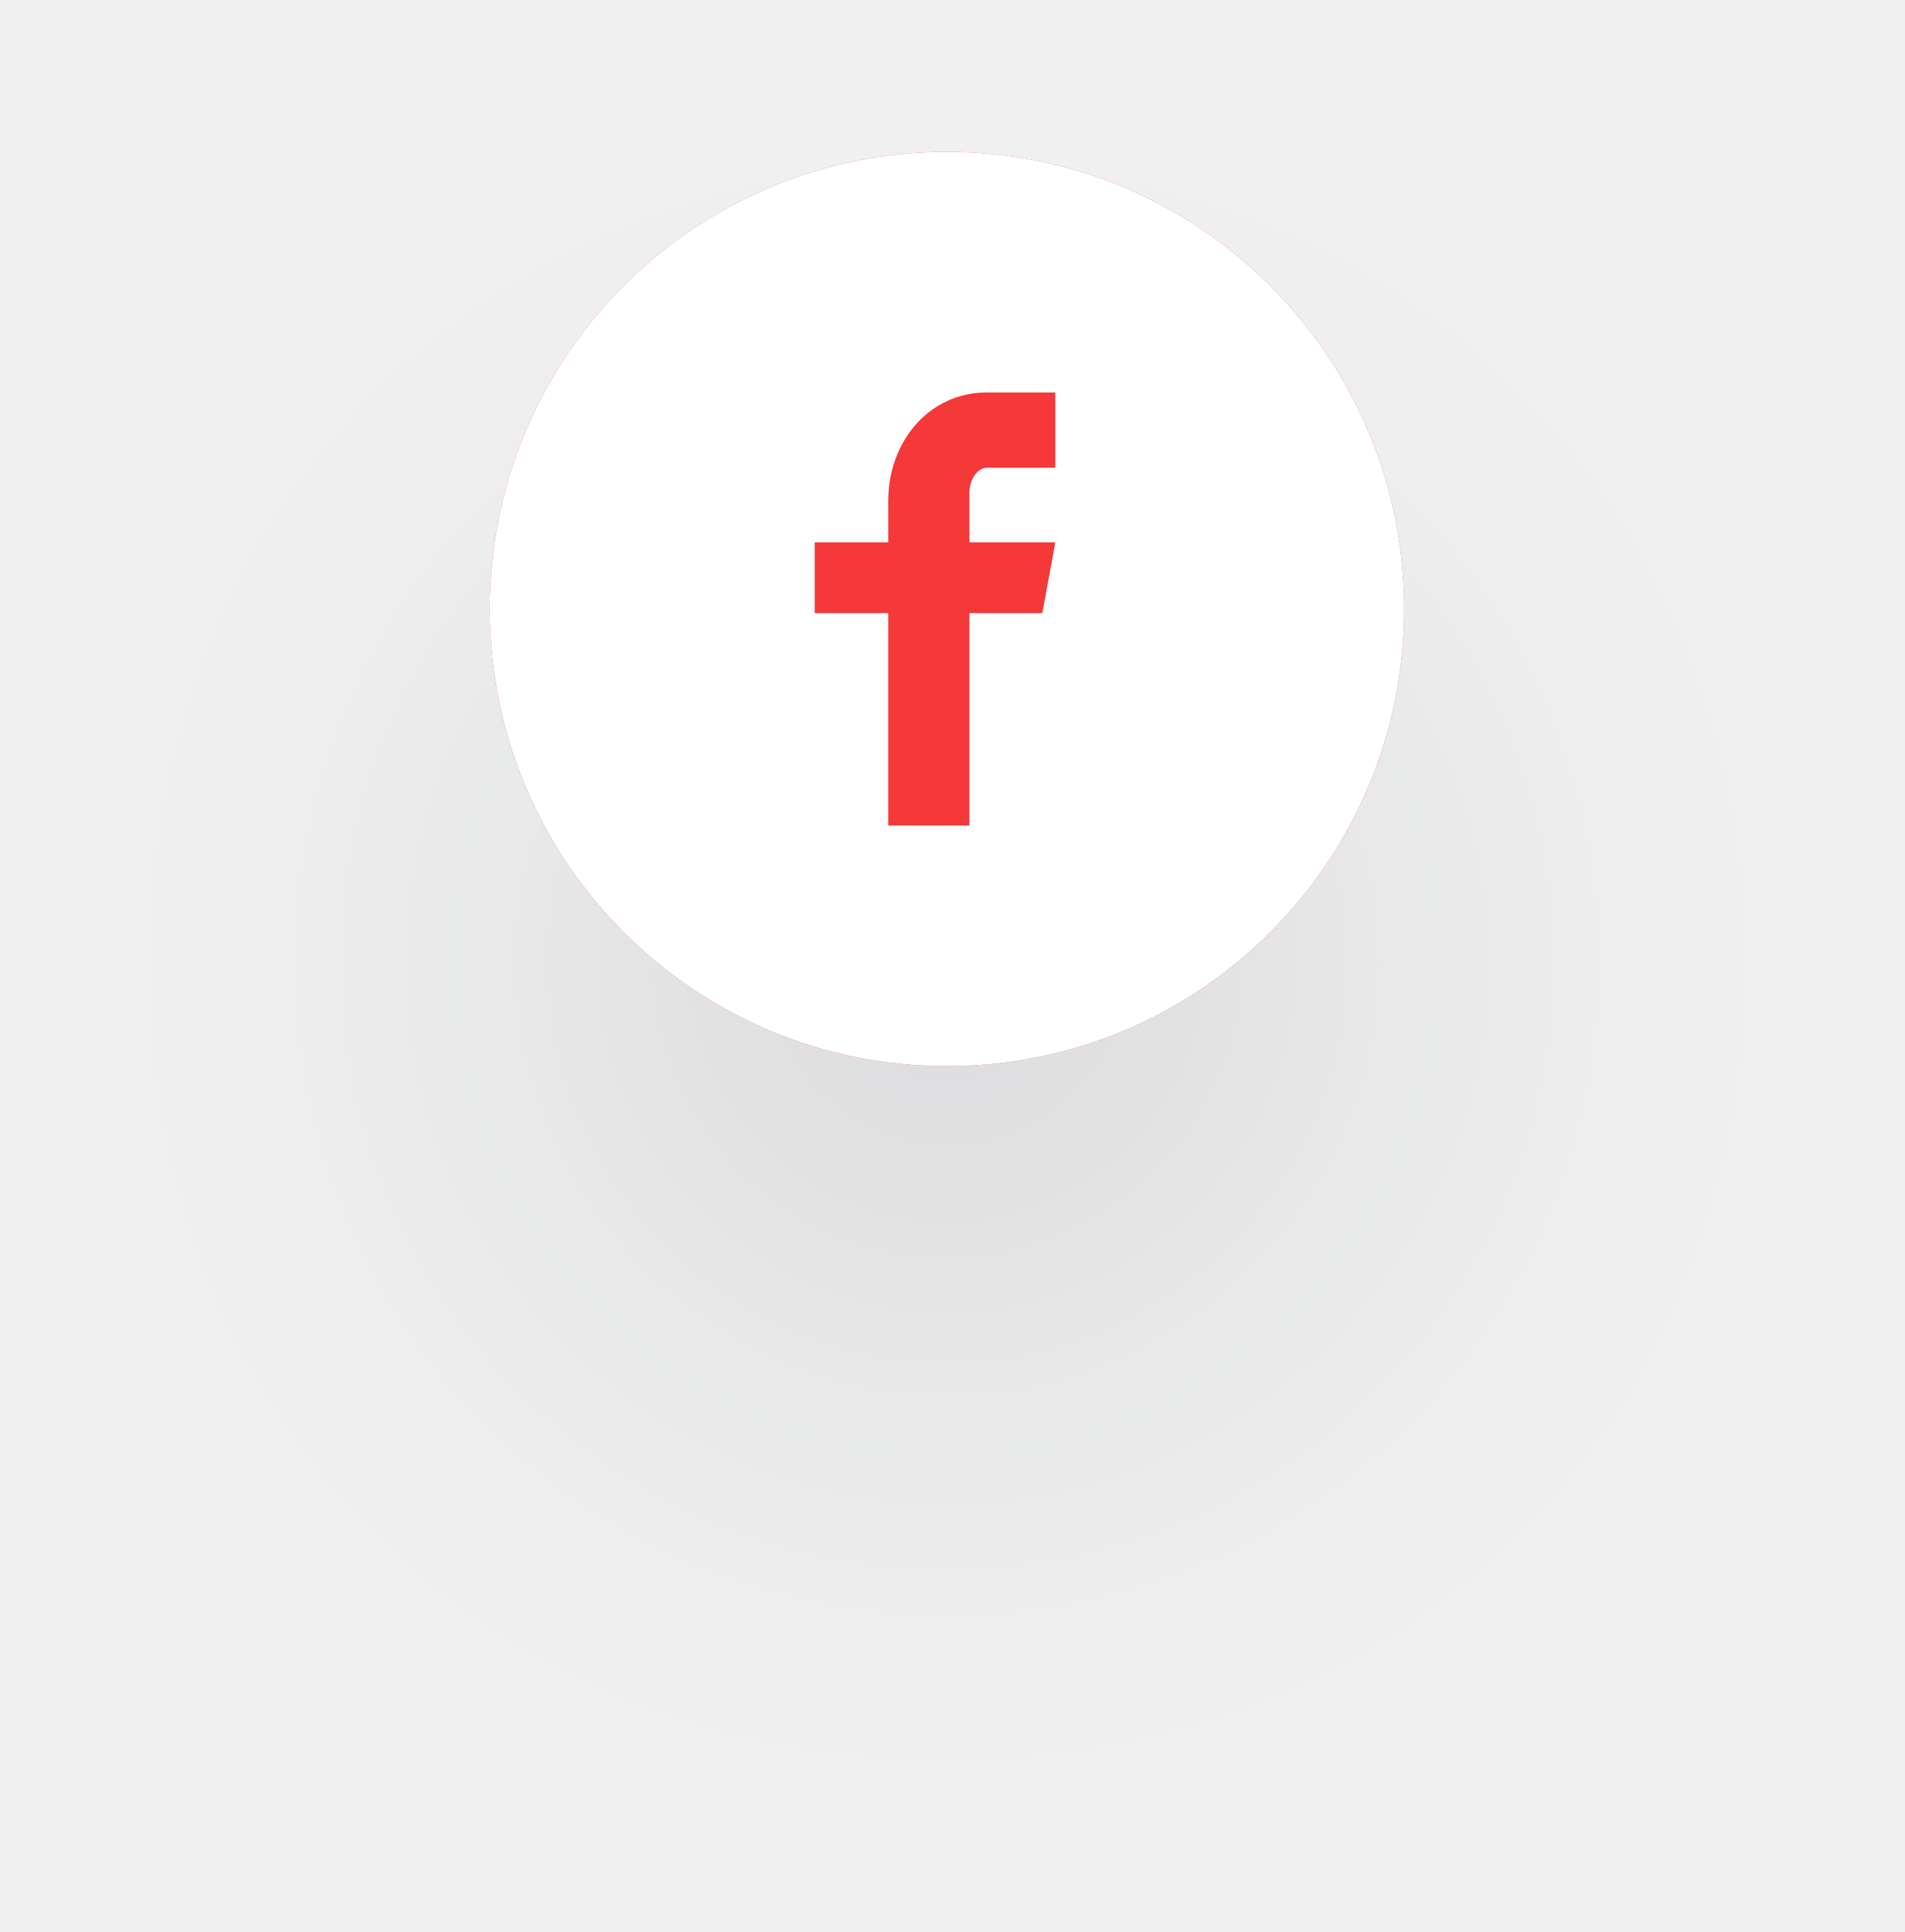
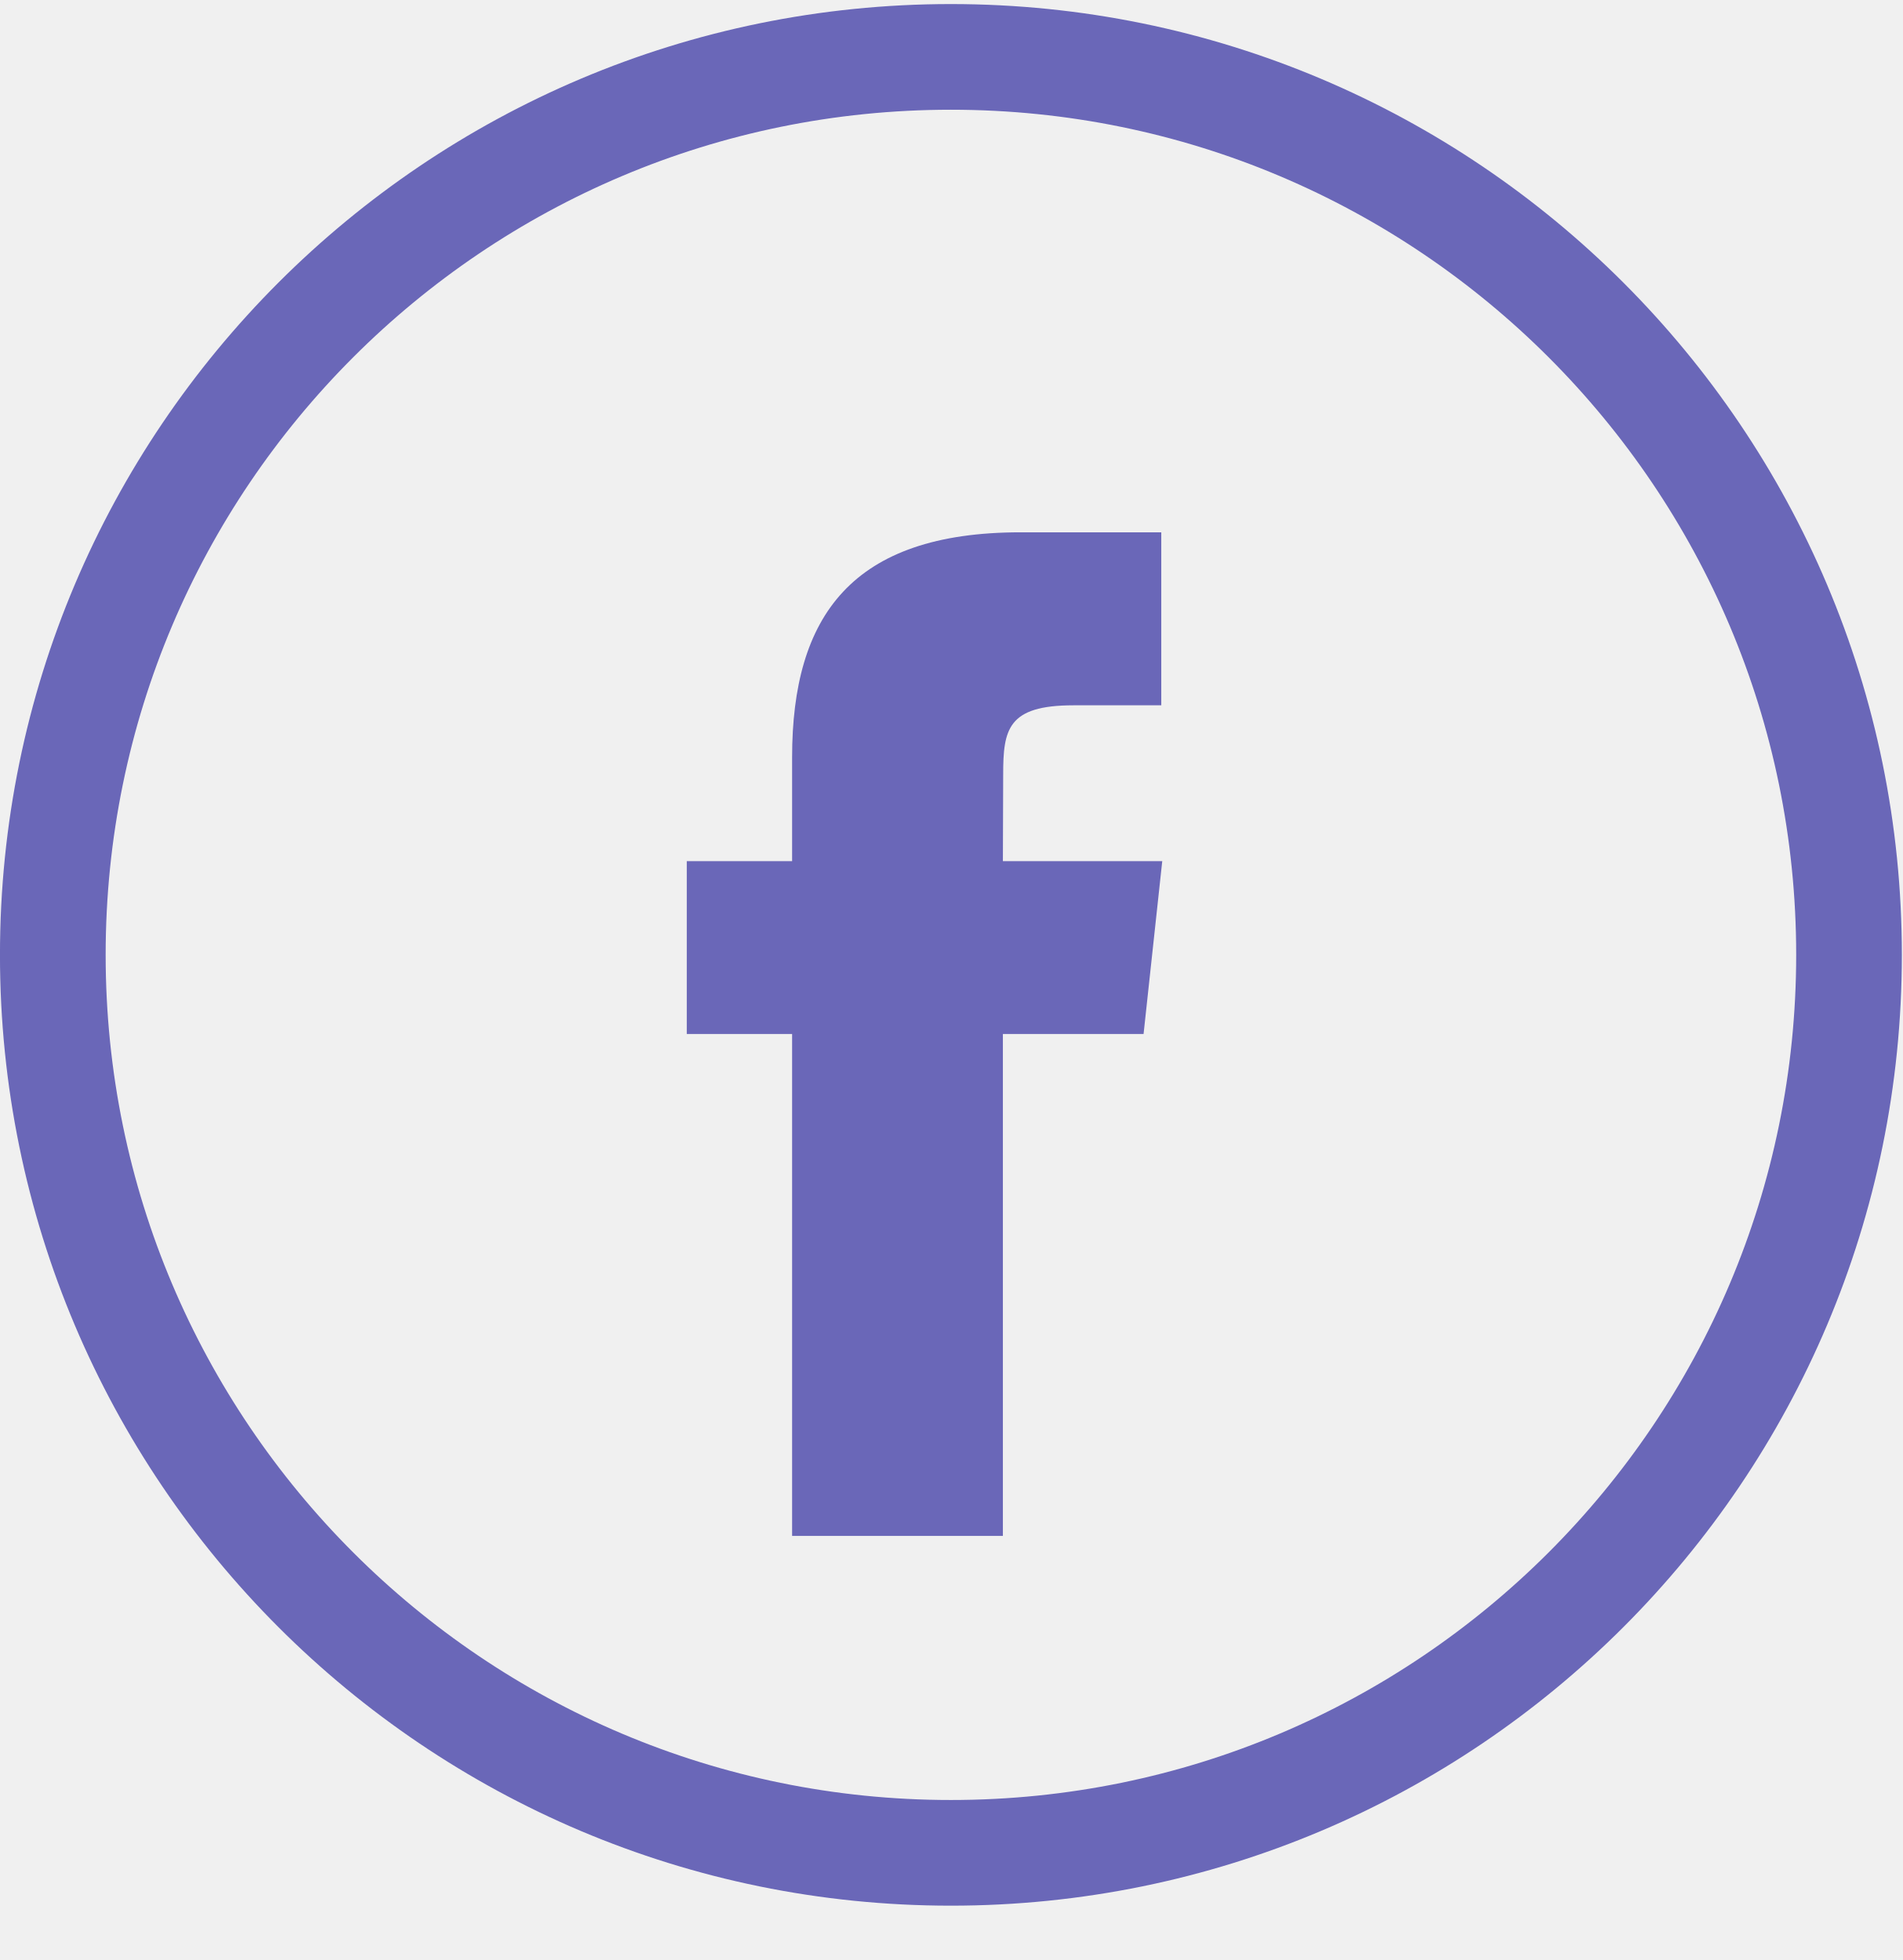
- <svg xmlns="http://www.w3.org/2000/svg" width="70" height="71" viewBox="0 0 70 71" fill="none">
-   <g filter="url(#filter0_d)">
-     <circle cx="34.8" cy="22.381" r="16.8" fill="#F53838" />
-   </g>
-   <path d="M34.8 5.581C25.521 5.581 18 13.102 18 22.381C18 31.659 25.521 39.181 34.8 39.181C44.078 39.181 51.6 31.659 51.6 22.381C51.6 13.102 44.078 5.581 34.8 5.581ZM38.779 17.19H36.254C35.955 17.19 35.623 17.584 35.623 18.107V19.931H38.781L38.303 22.531H35.623V30.338H32.642V22.531H29.939V19.931H32.642V18.401C32.642 16.207 34.165 14.423 36.254 14.423H38.779V17.19Z" fill="white" />
-   <defs>
-     <filter id="filter0_d" x="0" y="0.581" width="69.6" height="69.6" filterUnits="userSpaceOnUse" color-interpolation-filters="sRGB">
-       <feFlood flood-opacity="0" result="BackgroundImageFix" />
-       <feColorMatrix in="SourceAlpha" type="matrix" values="0 0 0 0 0 0 0 0 0 0 0 0 0 0 0 0 0 0 127 0" />
-       <feOffset dy="13" />
-       <feGaussianBlur stdDeviation="9" />
-       <feColorMatrix type="matrix" values="0 0 0 0 0.066 0 0 0 0 0.073 0 0 0 0 0.138 0 0 0 0.08 0" />
-       <feBlend mode="normal" in2="BackgroundImageFix" result="effect1_dropShadow" />
-       <feBlend mode="normal" in="SourceGraphic" in2="effect1_dropShadow" result="shape" />
-     </filter>
-   </defs>
+ <svg xmlns="http://www.w3.org/2000/svg" width="33" height="34" viewBox="0 0 33 34" fill="none">
+   <path d="M32.071 16.564C32.071 25.167 25.096 32.141 16.493 32.141C7.89 32.141 0.916 25.167 0.916 16.564C0.916 7.961 7.89 0.987 16.493 0.987C25.096 0.987 32.071 7.961 32.071 16.564Z" stroke="#6a67b8" stroke-width="1.833" />
+   <path fill-rule="evenodd" clip-rule="evenodd" d="M17.396 26.643H13.739V17.937H11.912V14.938H13.739V13.137C13.739 10.69 14.771 9.234 17.702 9.234H20.142V12.235H18.617C17.476 12.235 17.4 12.654 17.4 13.436L17.395 14.938H20.159L19.835 17.937H17.395V26.643H17.396Z" fill="#6a67b8" />
</svg>
